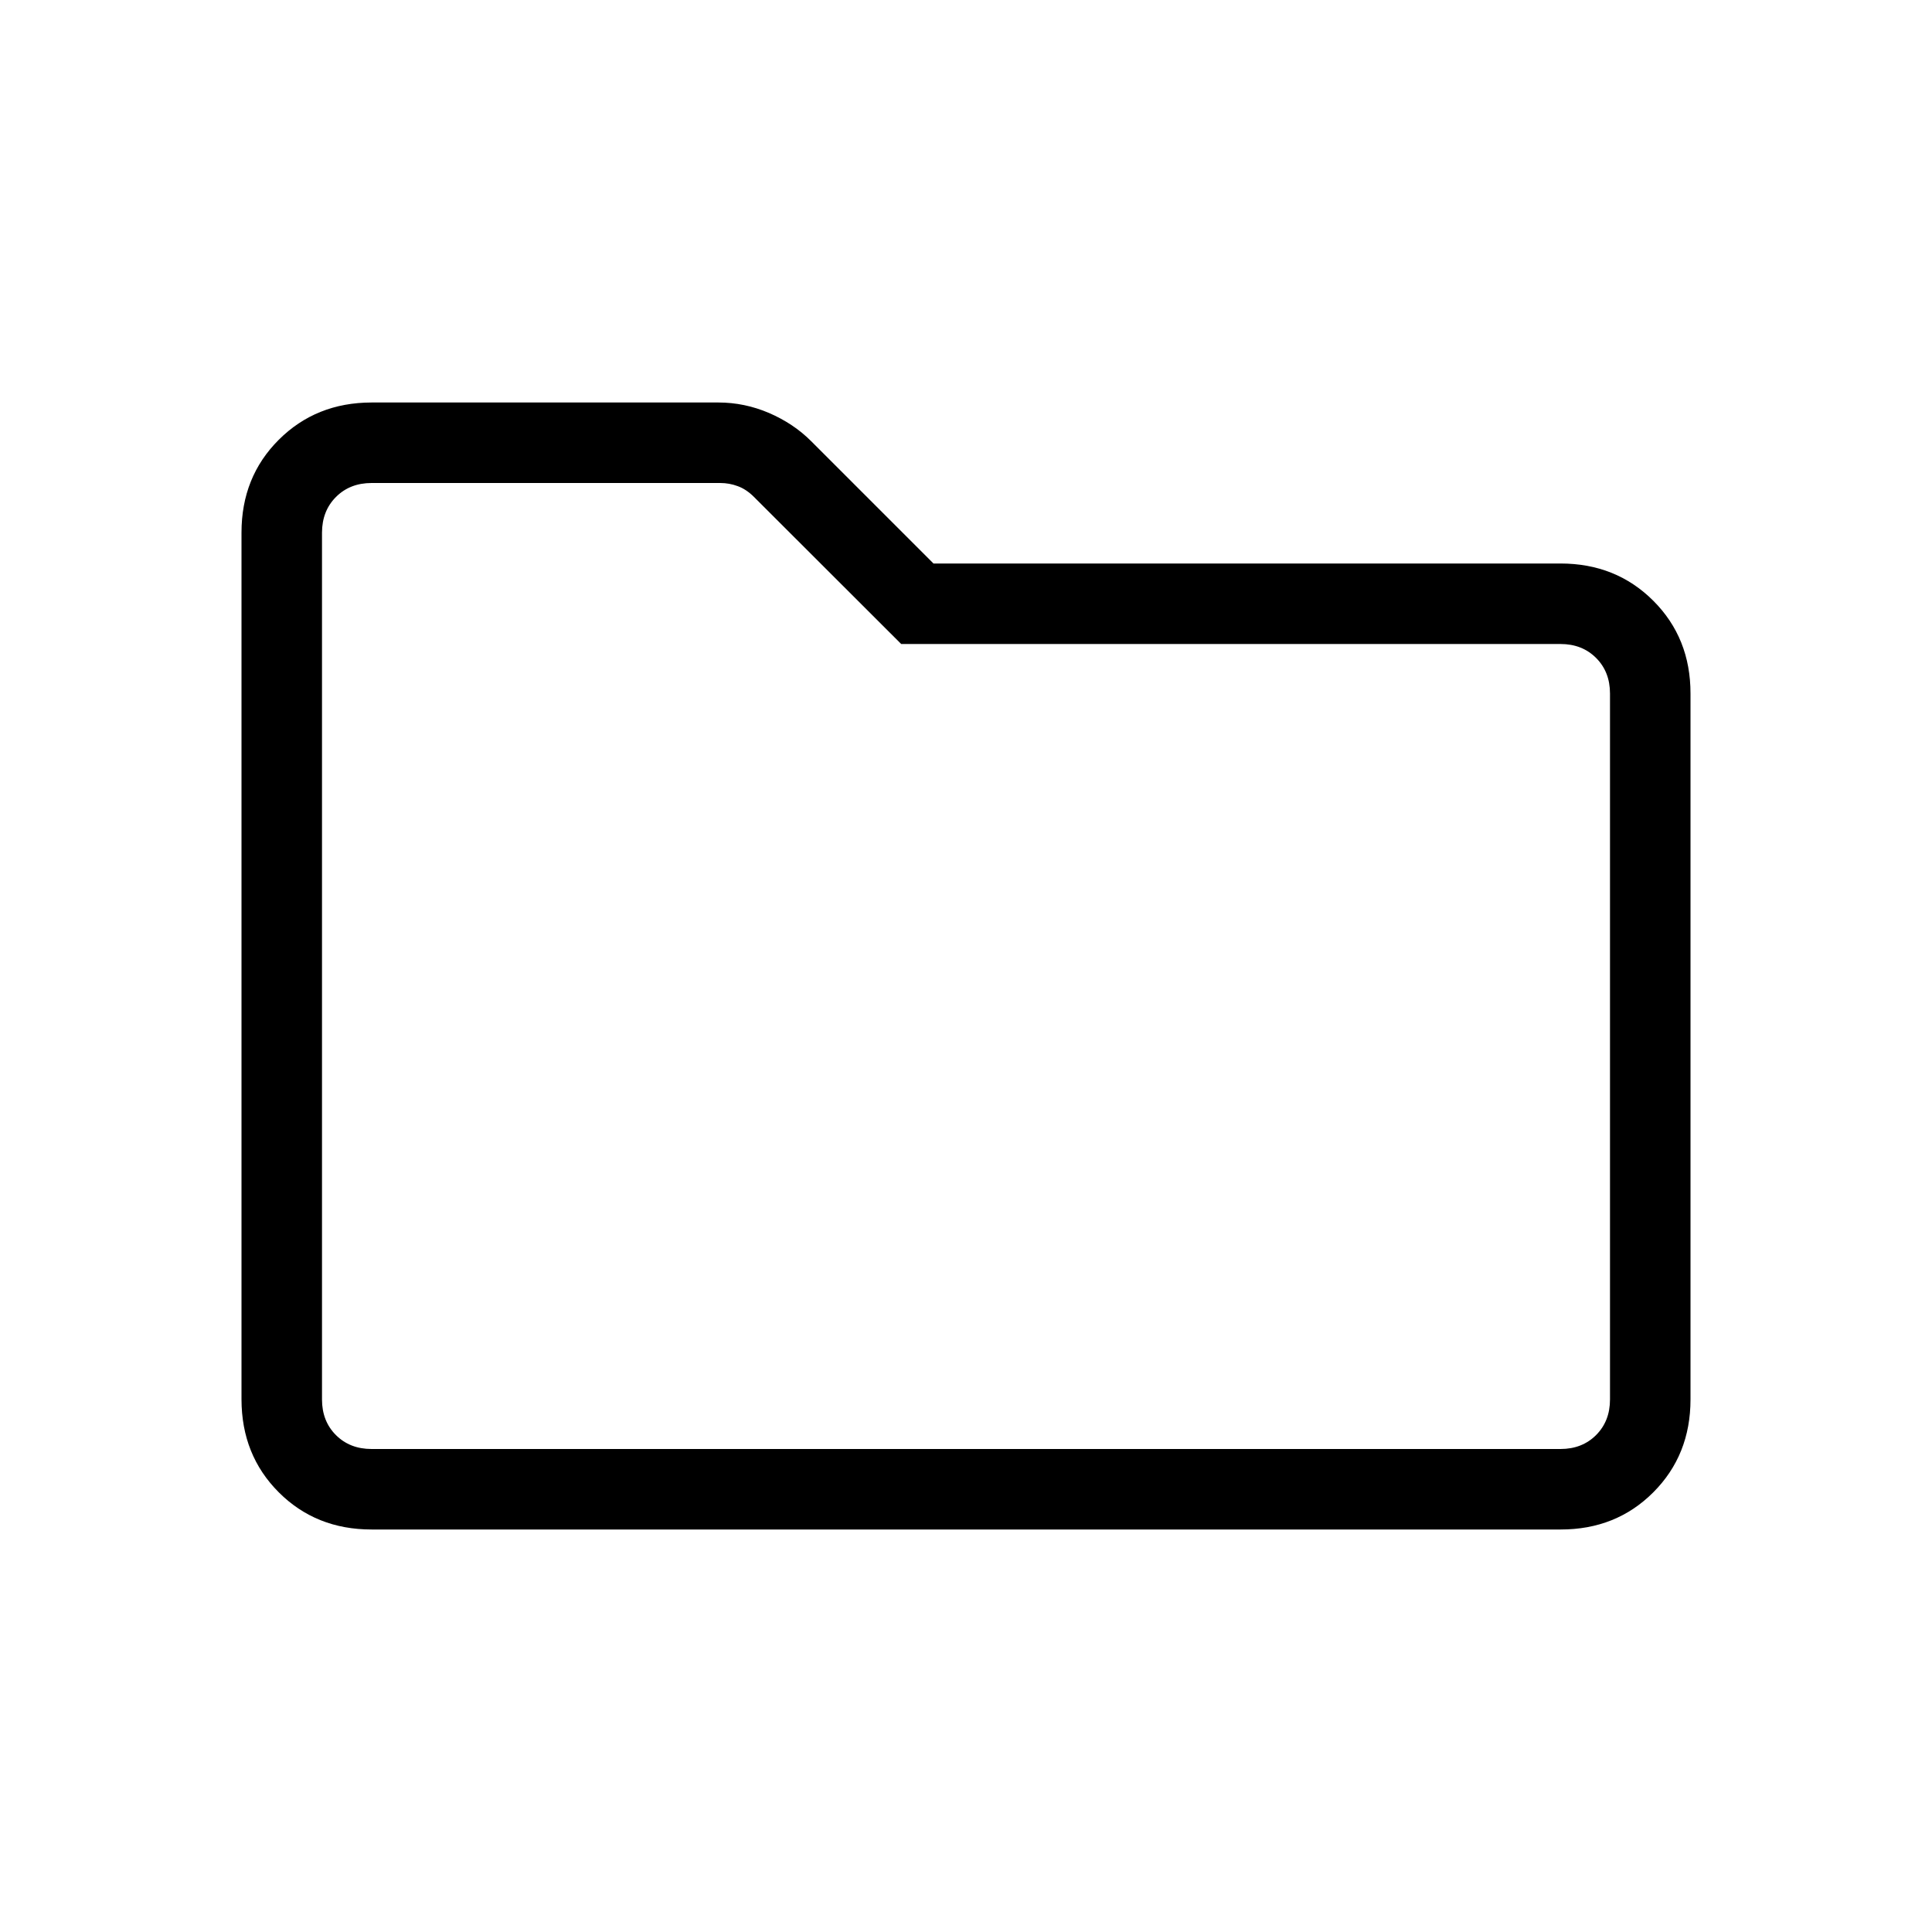
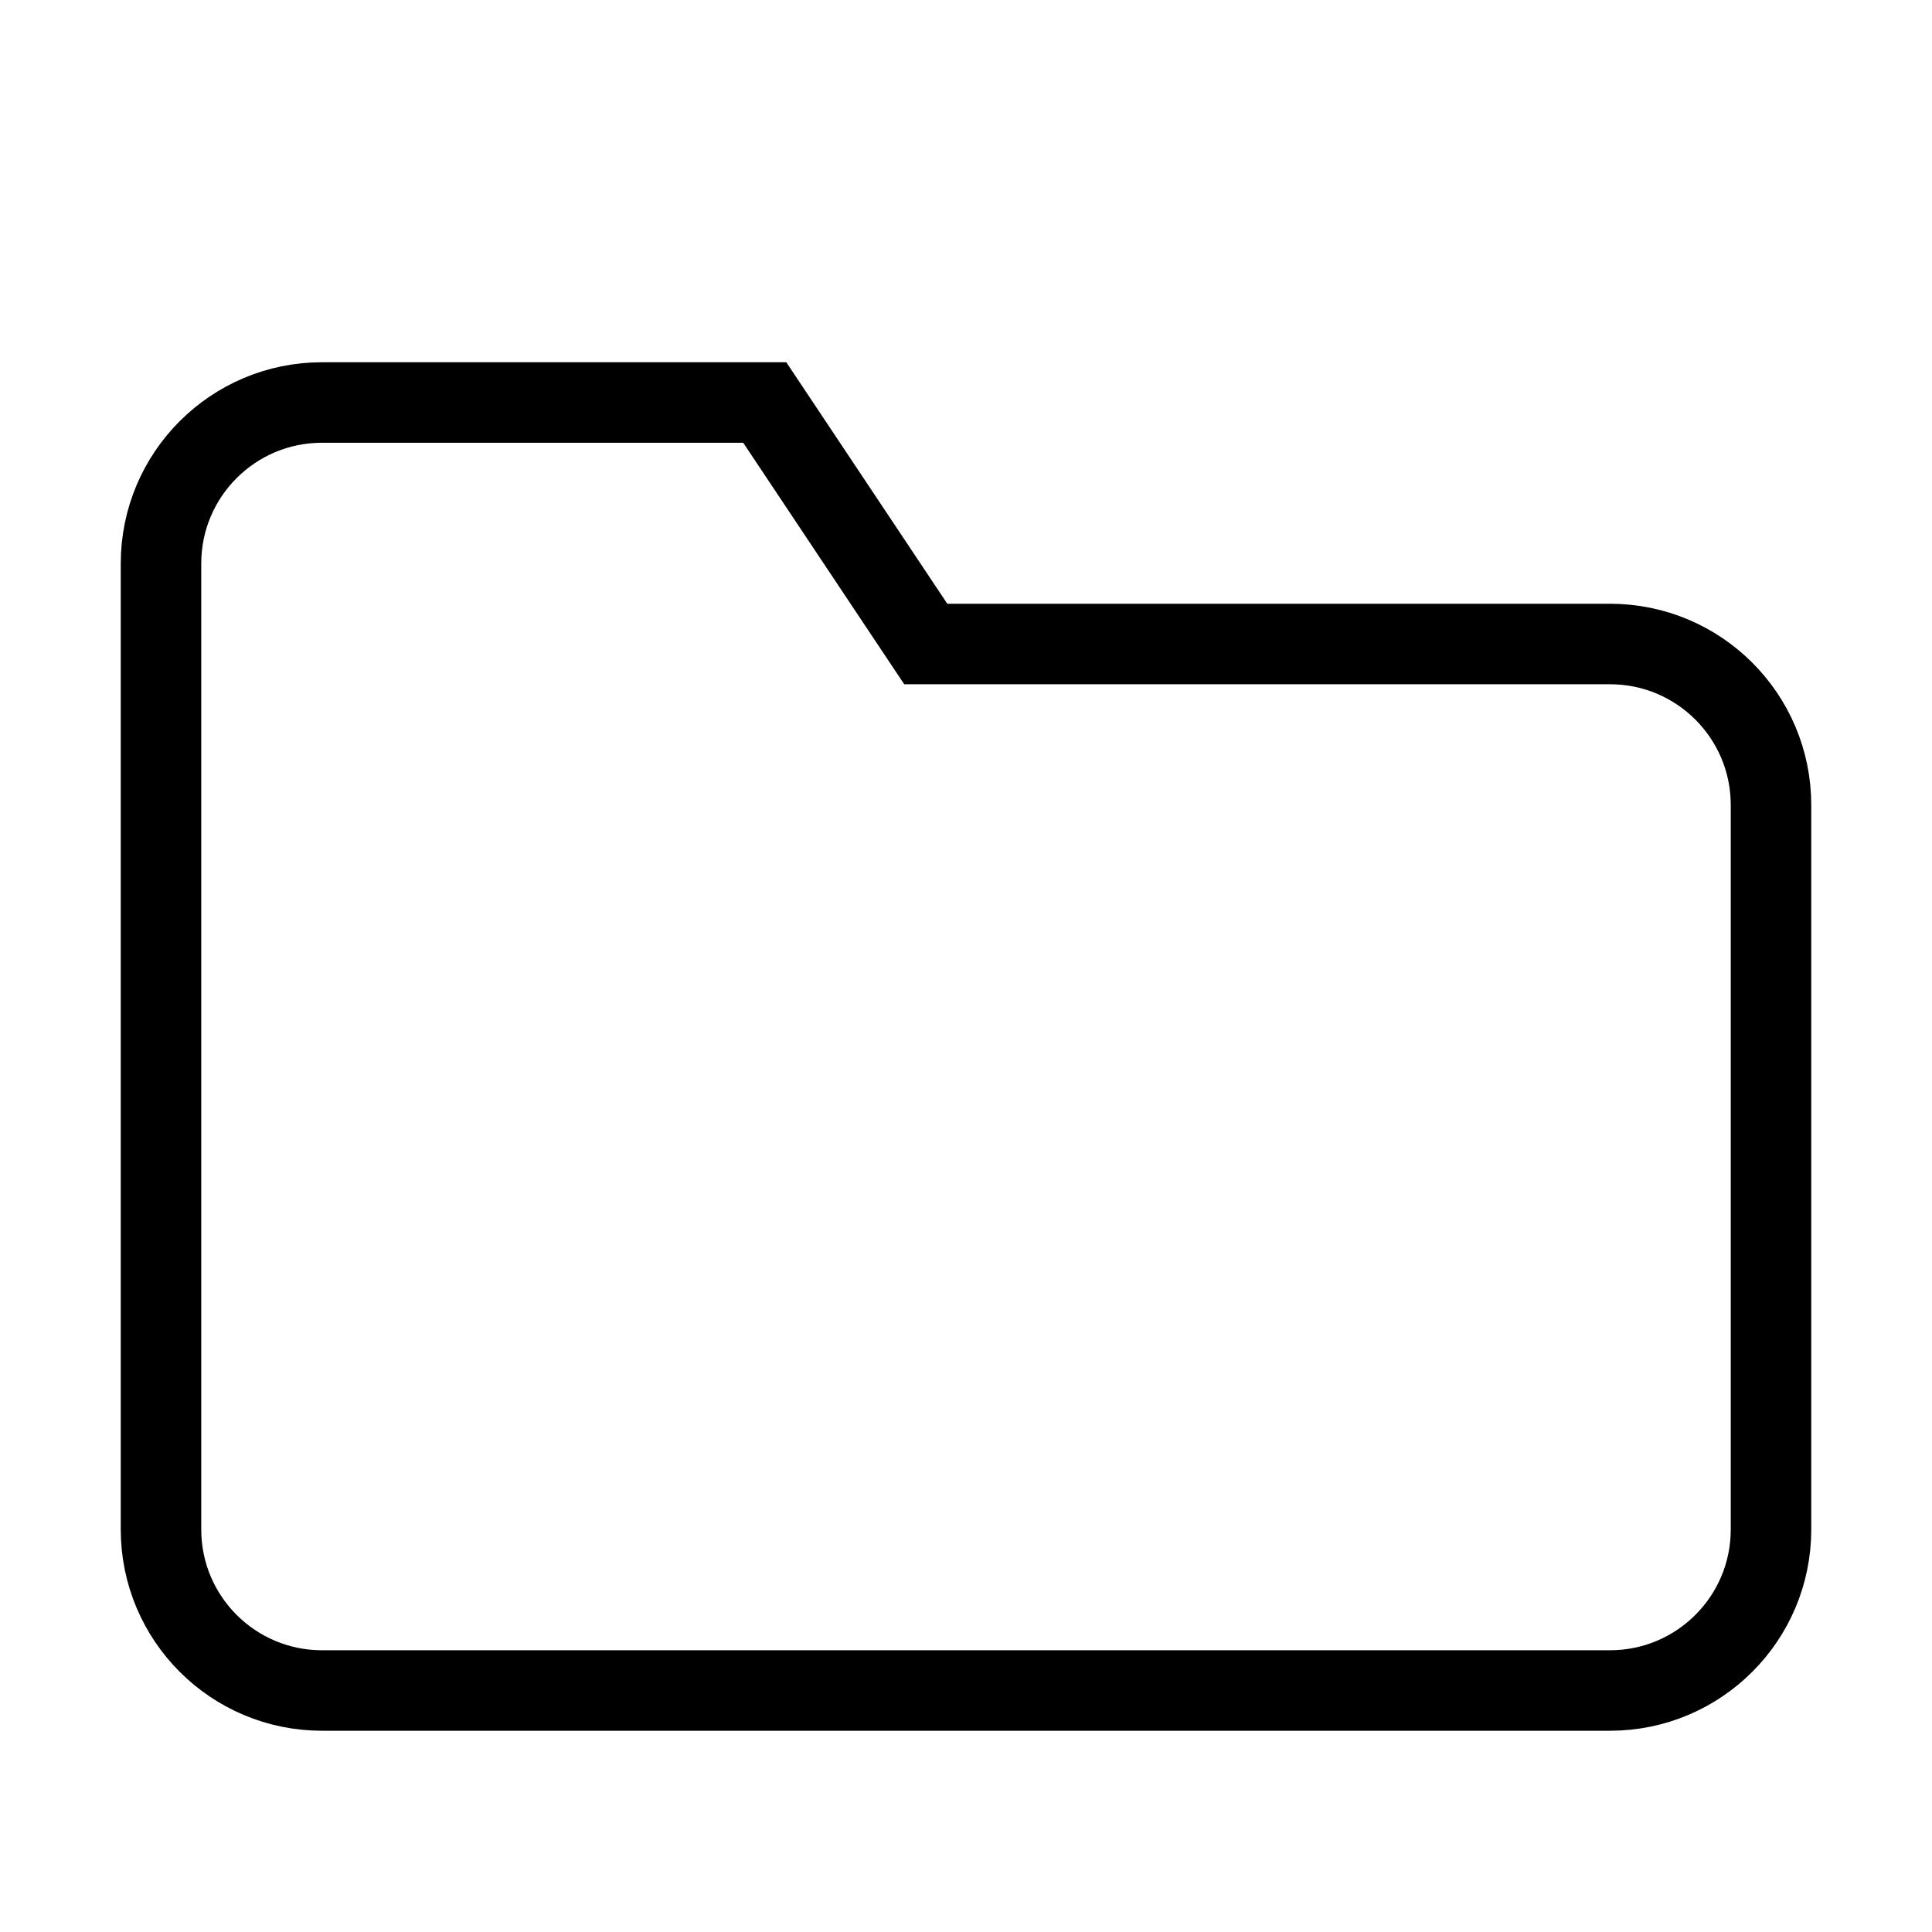
- <svg xmlns="http://www.w3.org/2000/svg" width="24" height="24" viewBox="0 0 24 24">
-   <path fill="#000" d="M4.616 19q-.691 0-1.153-.462T3 17.384V6.616q0-.691.463-1.153T4.615 5h4.31q.323 0 .628.13q.305.132.522.349L11.596 7h7.789q.69 0 1.153.463T21 8.616v8.769q0 .69-.462 1.153T19.385 19zm0-1h14.769q.269 0 .442-.173t.173-.442v-8.77q0-.269-.173-.442T19.385 8h-8.19L9.366 6.173q-.096-.096-.202-.134Q9.06 6 8.946 6h-4.33q-.269 0-.442.173T4 6.616v10.769q0 .269.173.442t.443.173M4 18V6z" />
+ <svg xmlns="http://www.w3.org/2000/svg" version="1.1" width="48" height="48" viewBox="0 0 48 48">
+   <path style="fill:none;stroke:#000000;stroke-width:2;stroke-linecap:butt;stroke-linejoin:miter;stroke-opacity:1" d="M 4,14 A 4,4 0 0 1 8,10 H 19 L 23,16 H 40 A 4,4 0 0 1 44,20 V 38 A 4,4 0 0 1 40,42 H 8 A 4,4 0 0 1 4,38 Z" />
</svg>
